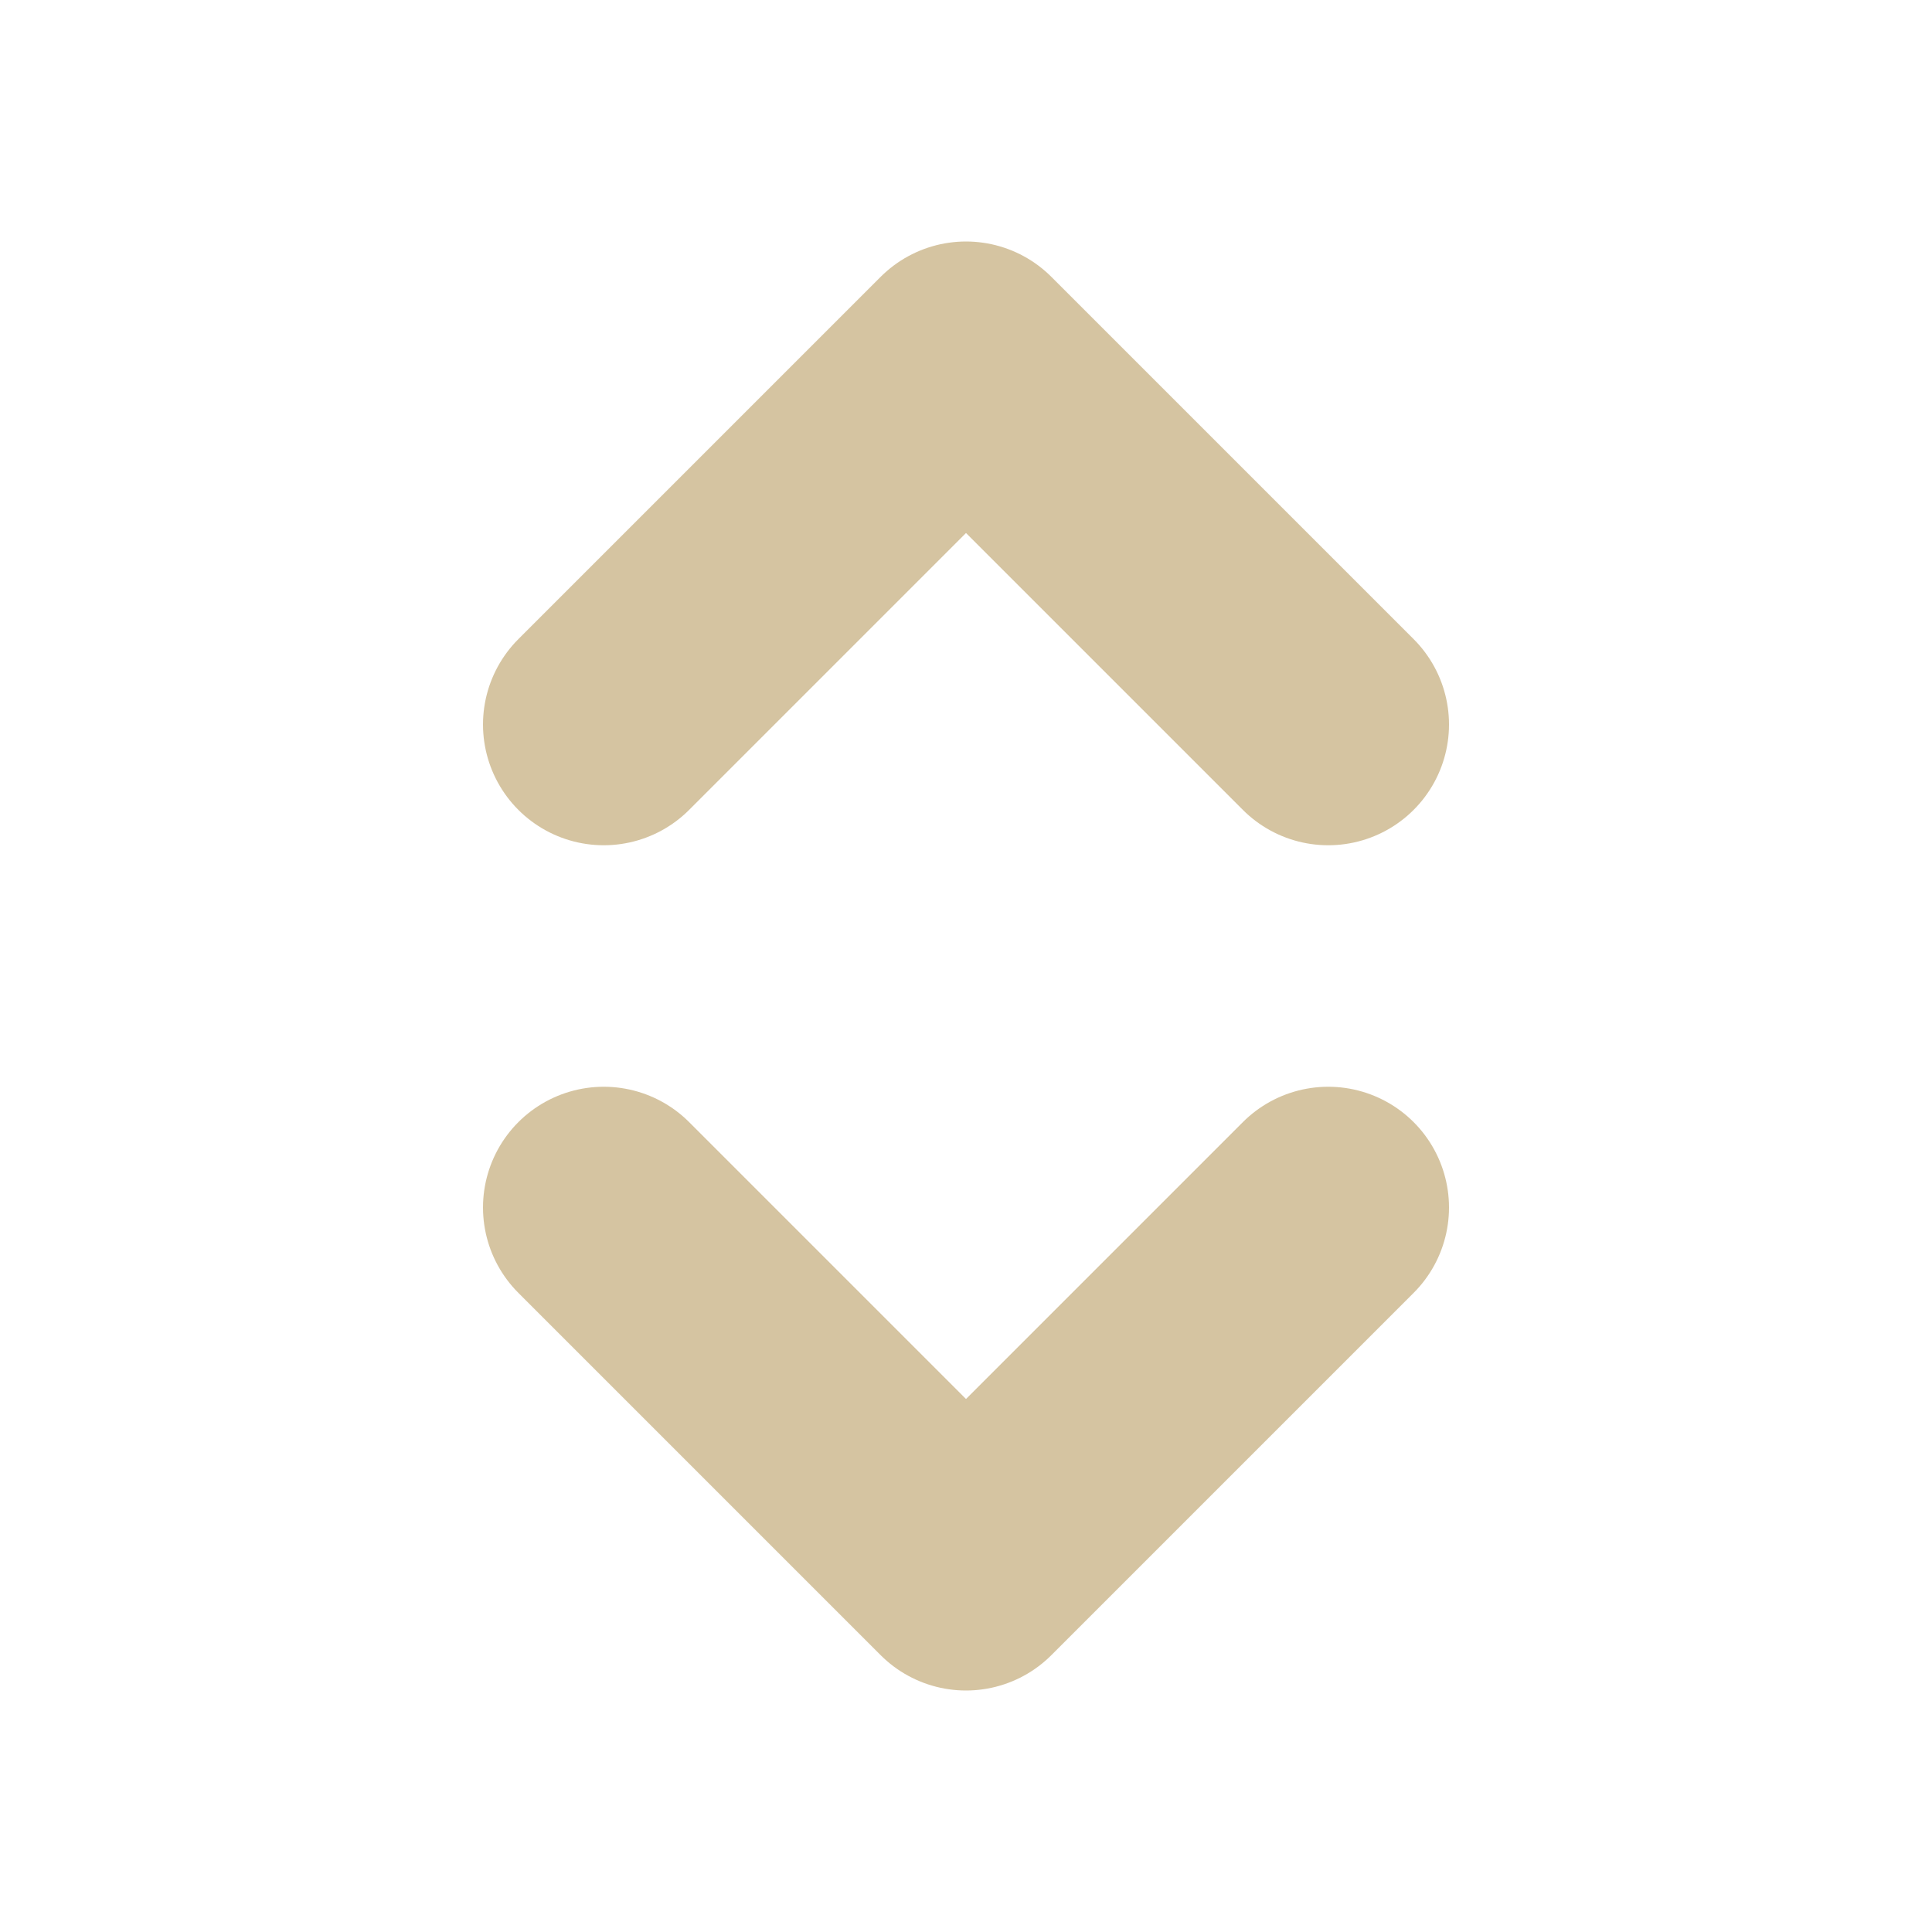
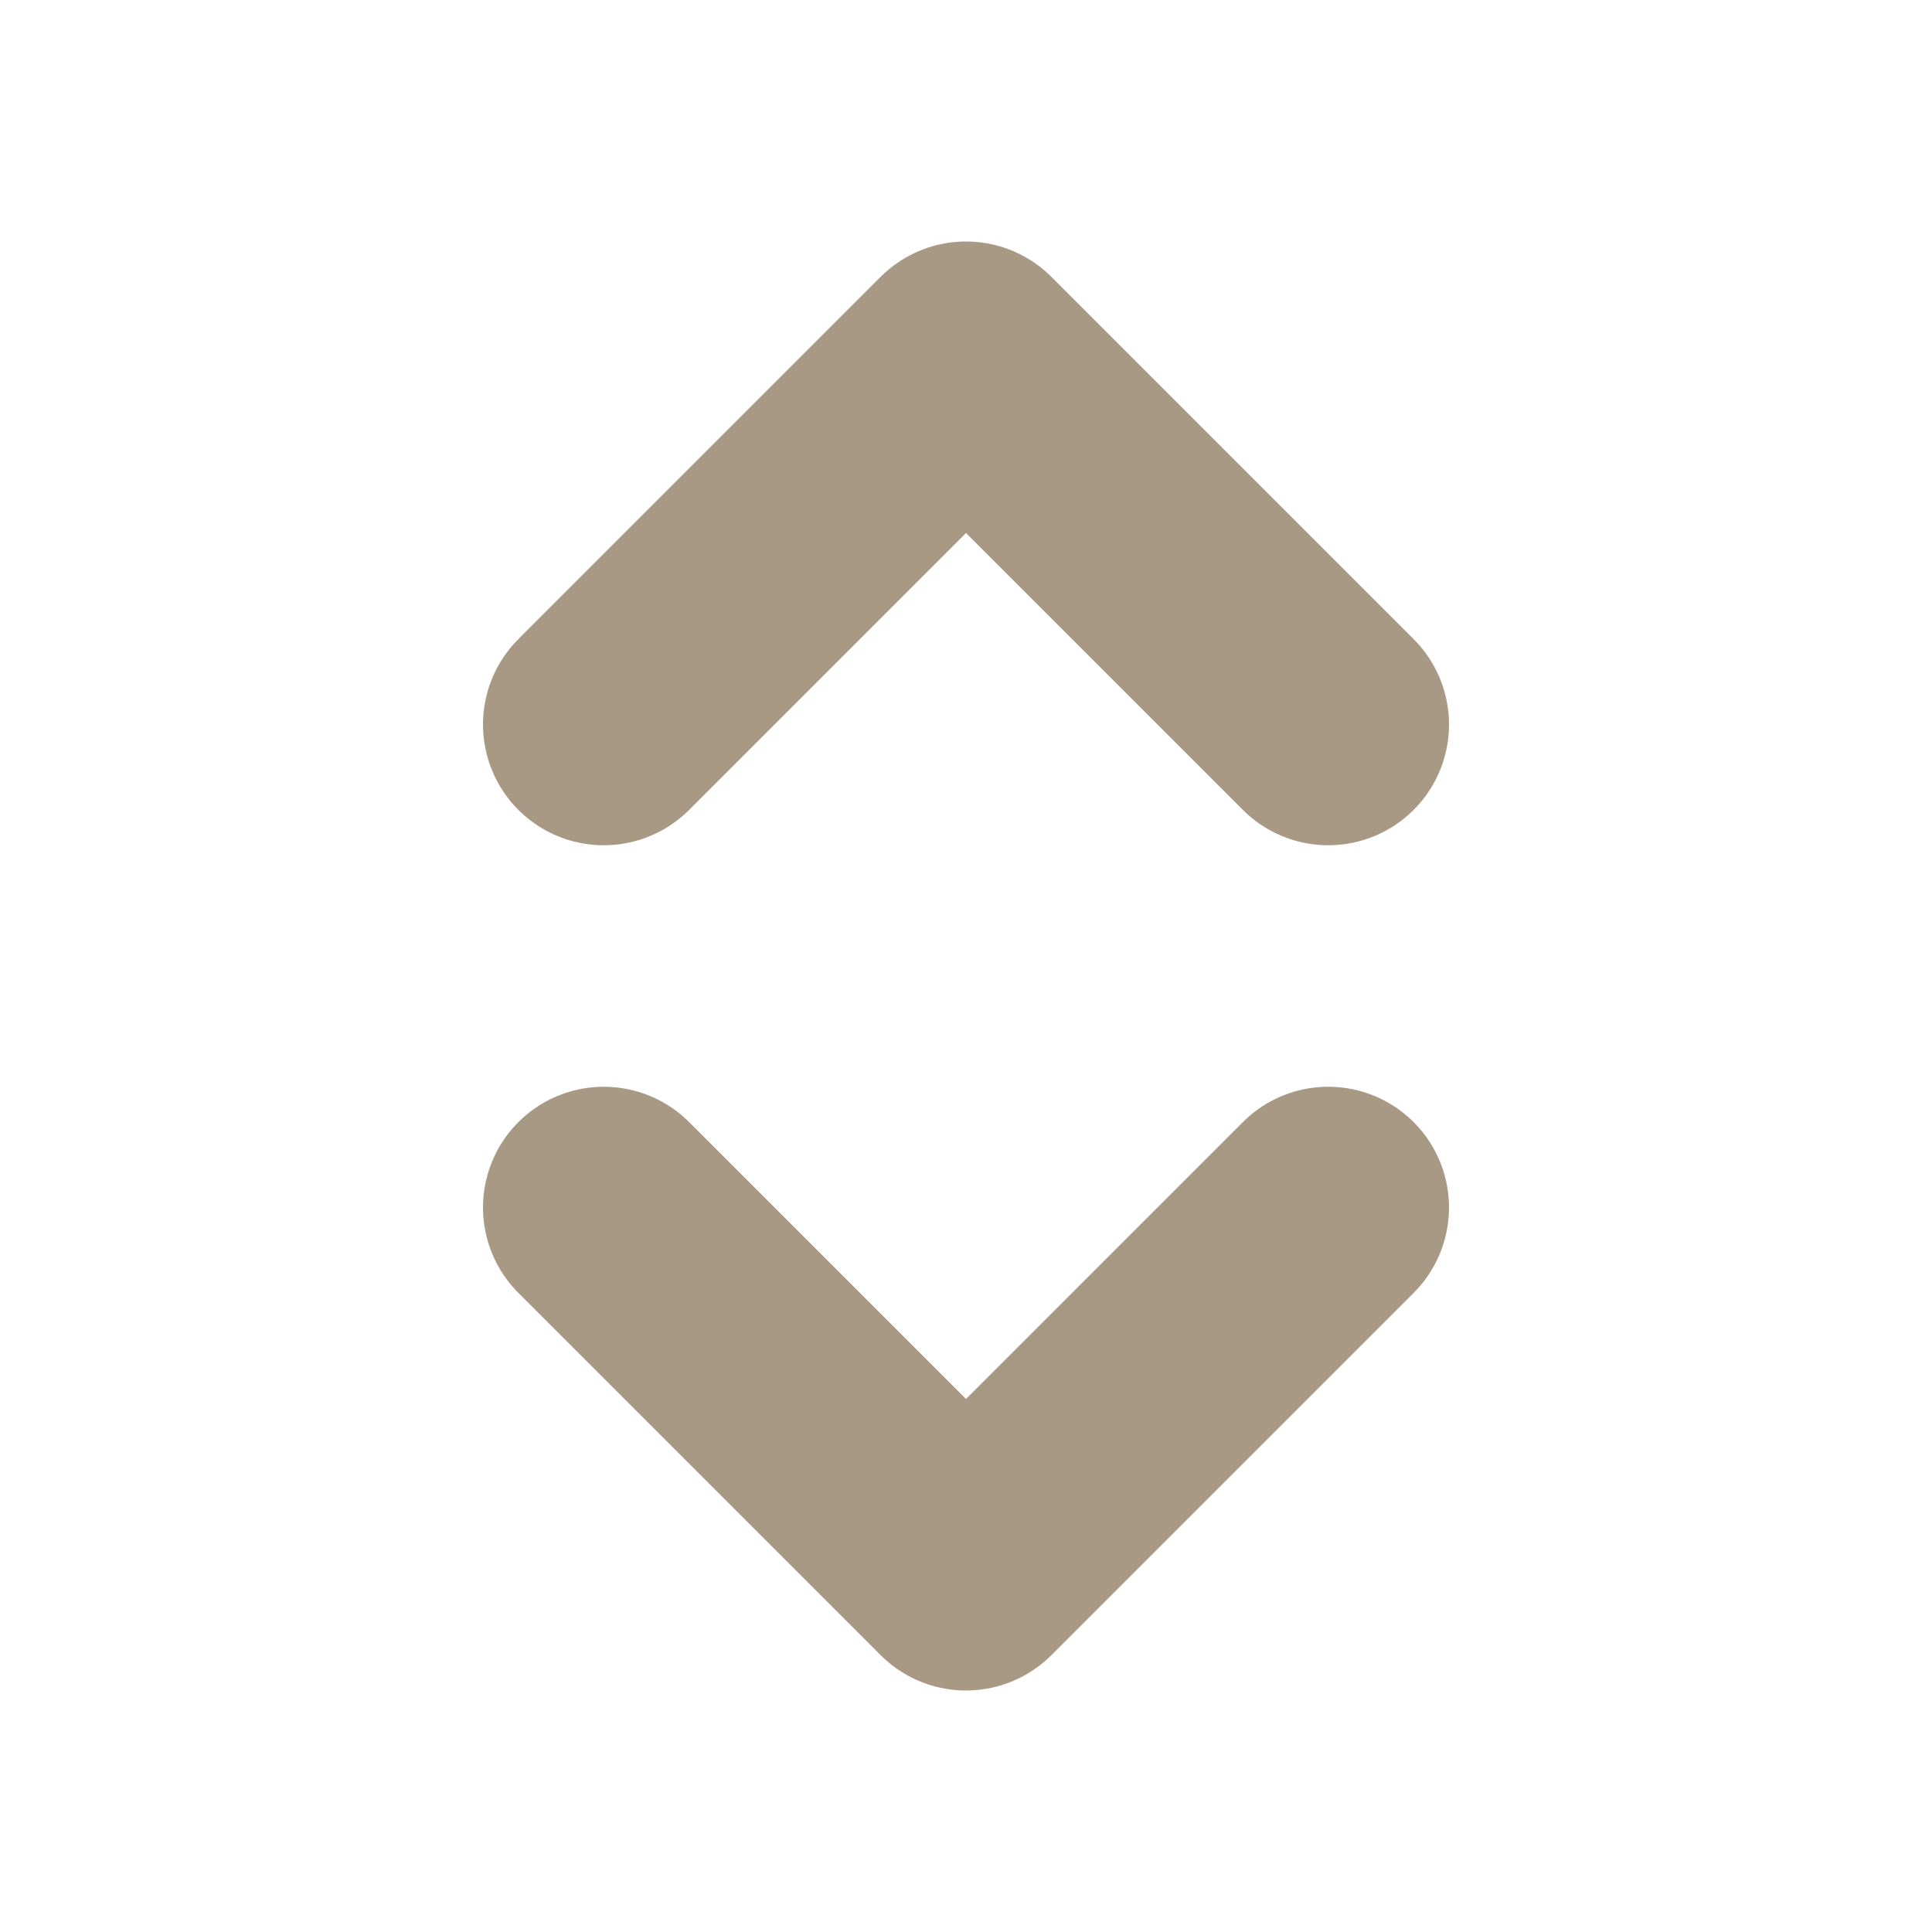
<svg xmlns="http://www.w3.org/2000/svg" width="16" height="16" version="1.1" viewBox="0 0 16 16">
-   <path d="m5 6 3-3 3 3m0 4-3 3-3-3" fill="none" stroke="#d5c4a1" stroke-linecap="round" stroke-linejoin="round" stroke-width="2" />
+   <path d="m5 6 3-3 3 3m0 4-3 3-3-3" fill="none" stroke="#a89984" stroke-linecap="round" stroke-linejoin="round" stroke-width="2" />
</svg>
